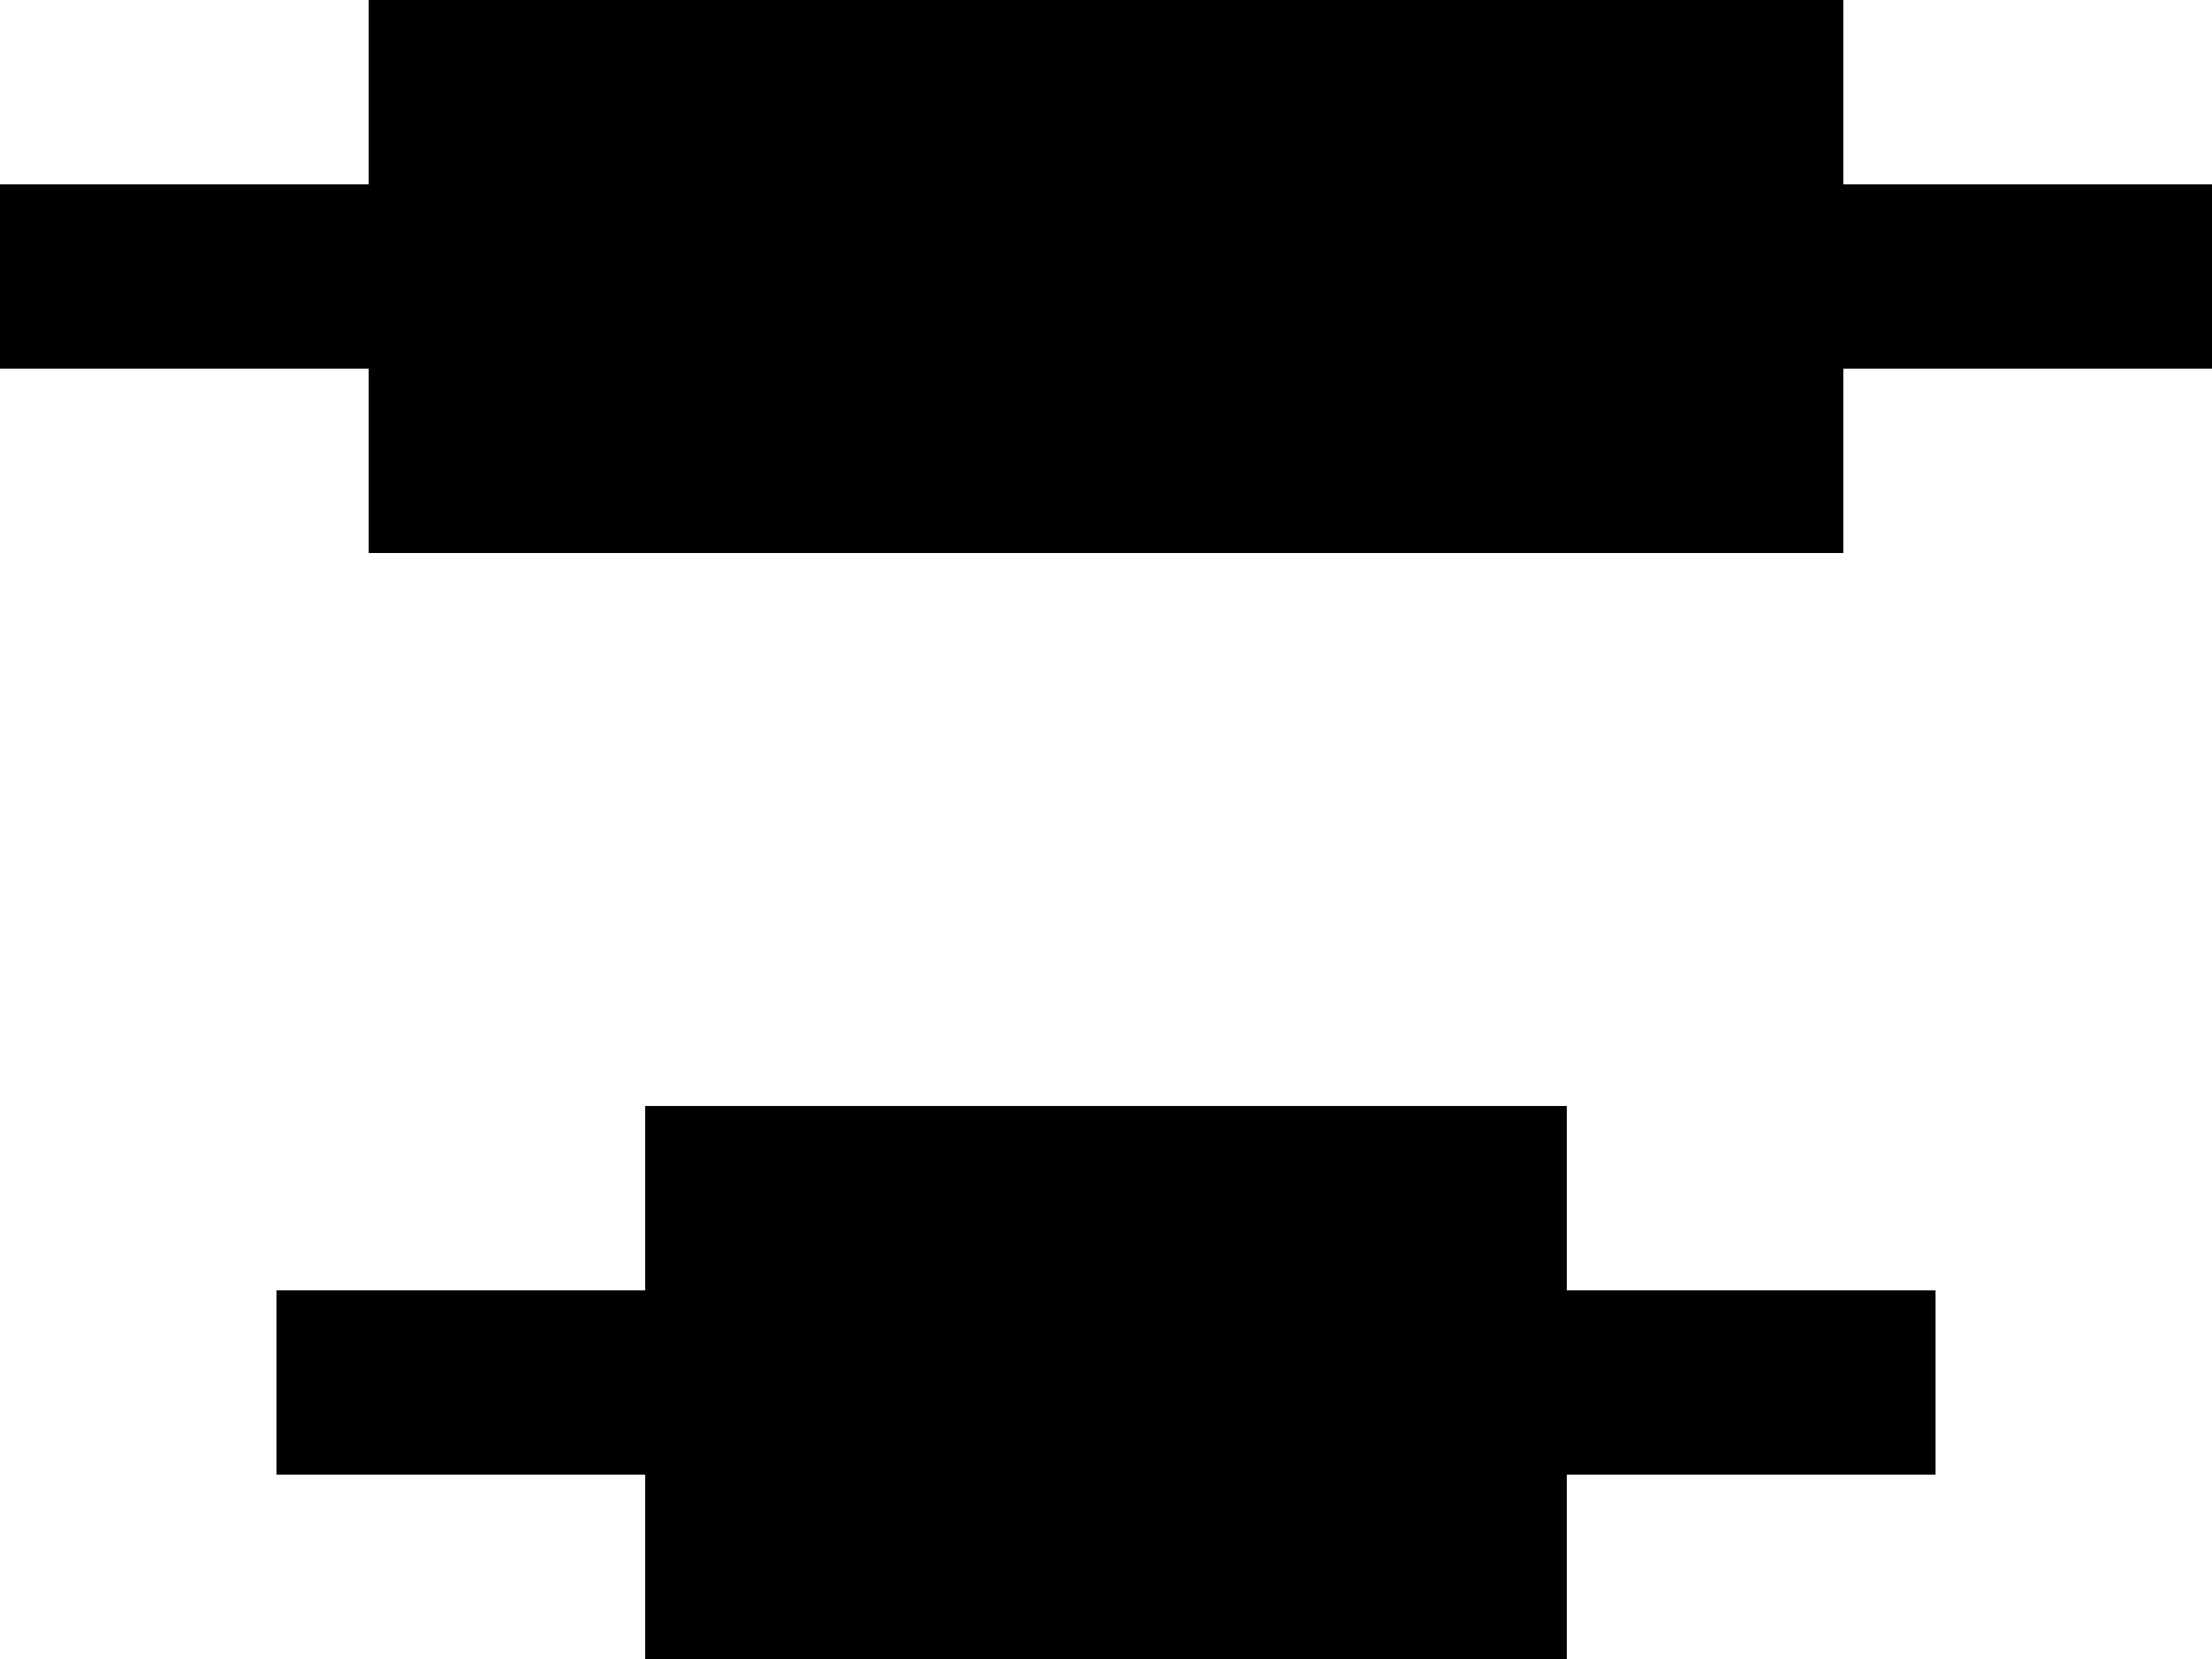
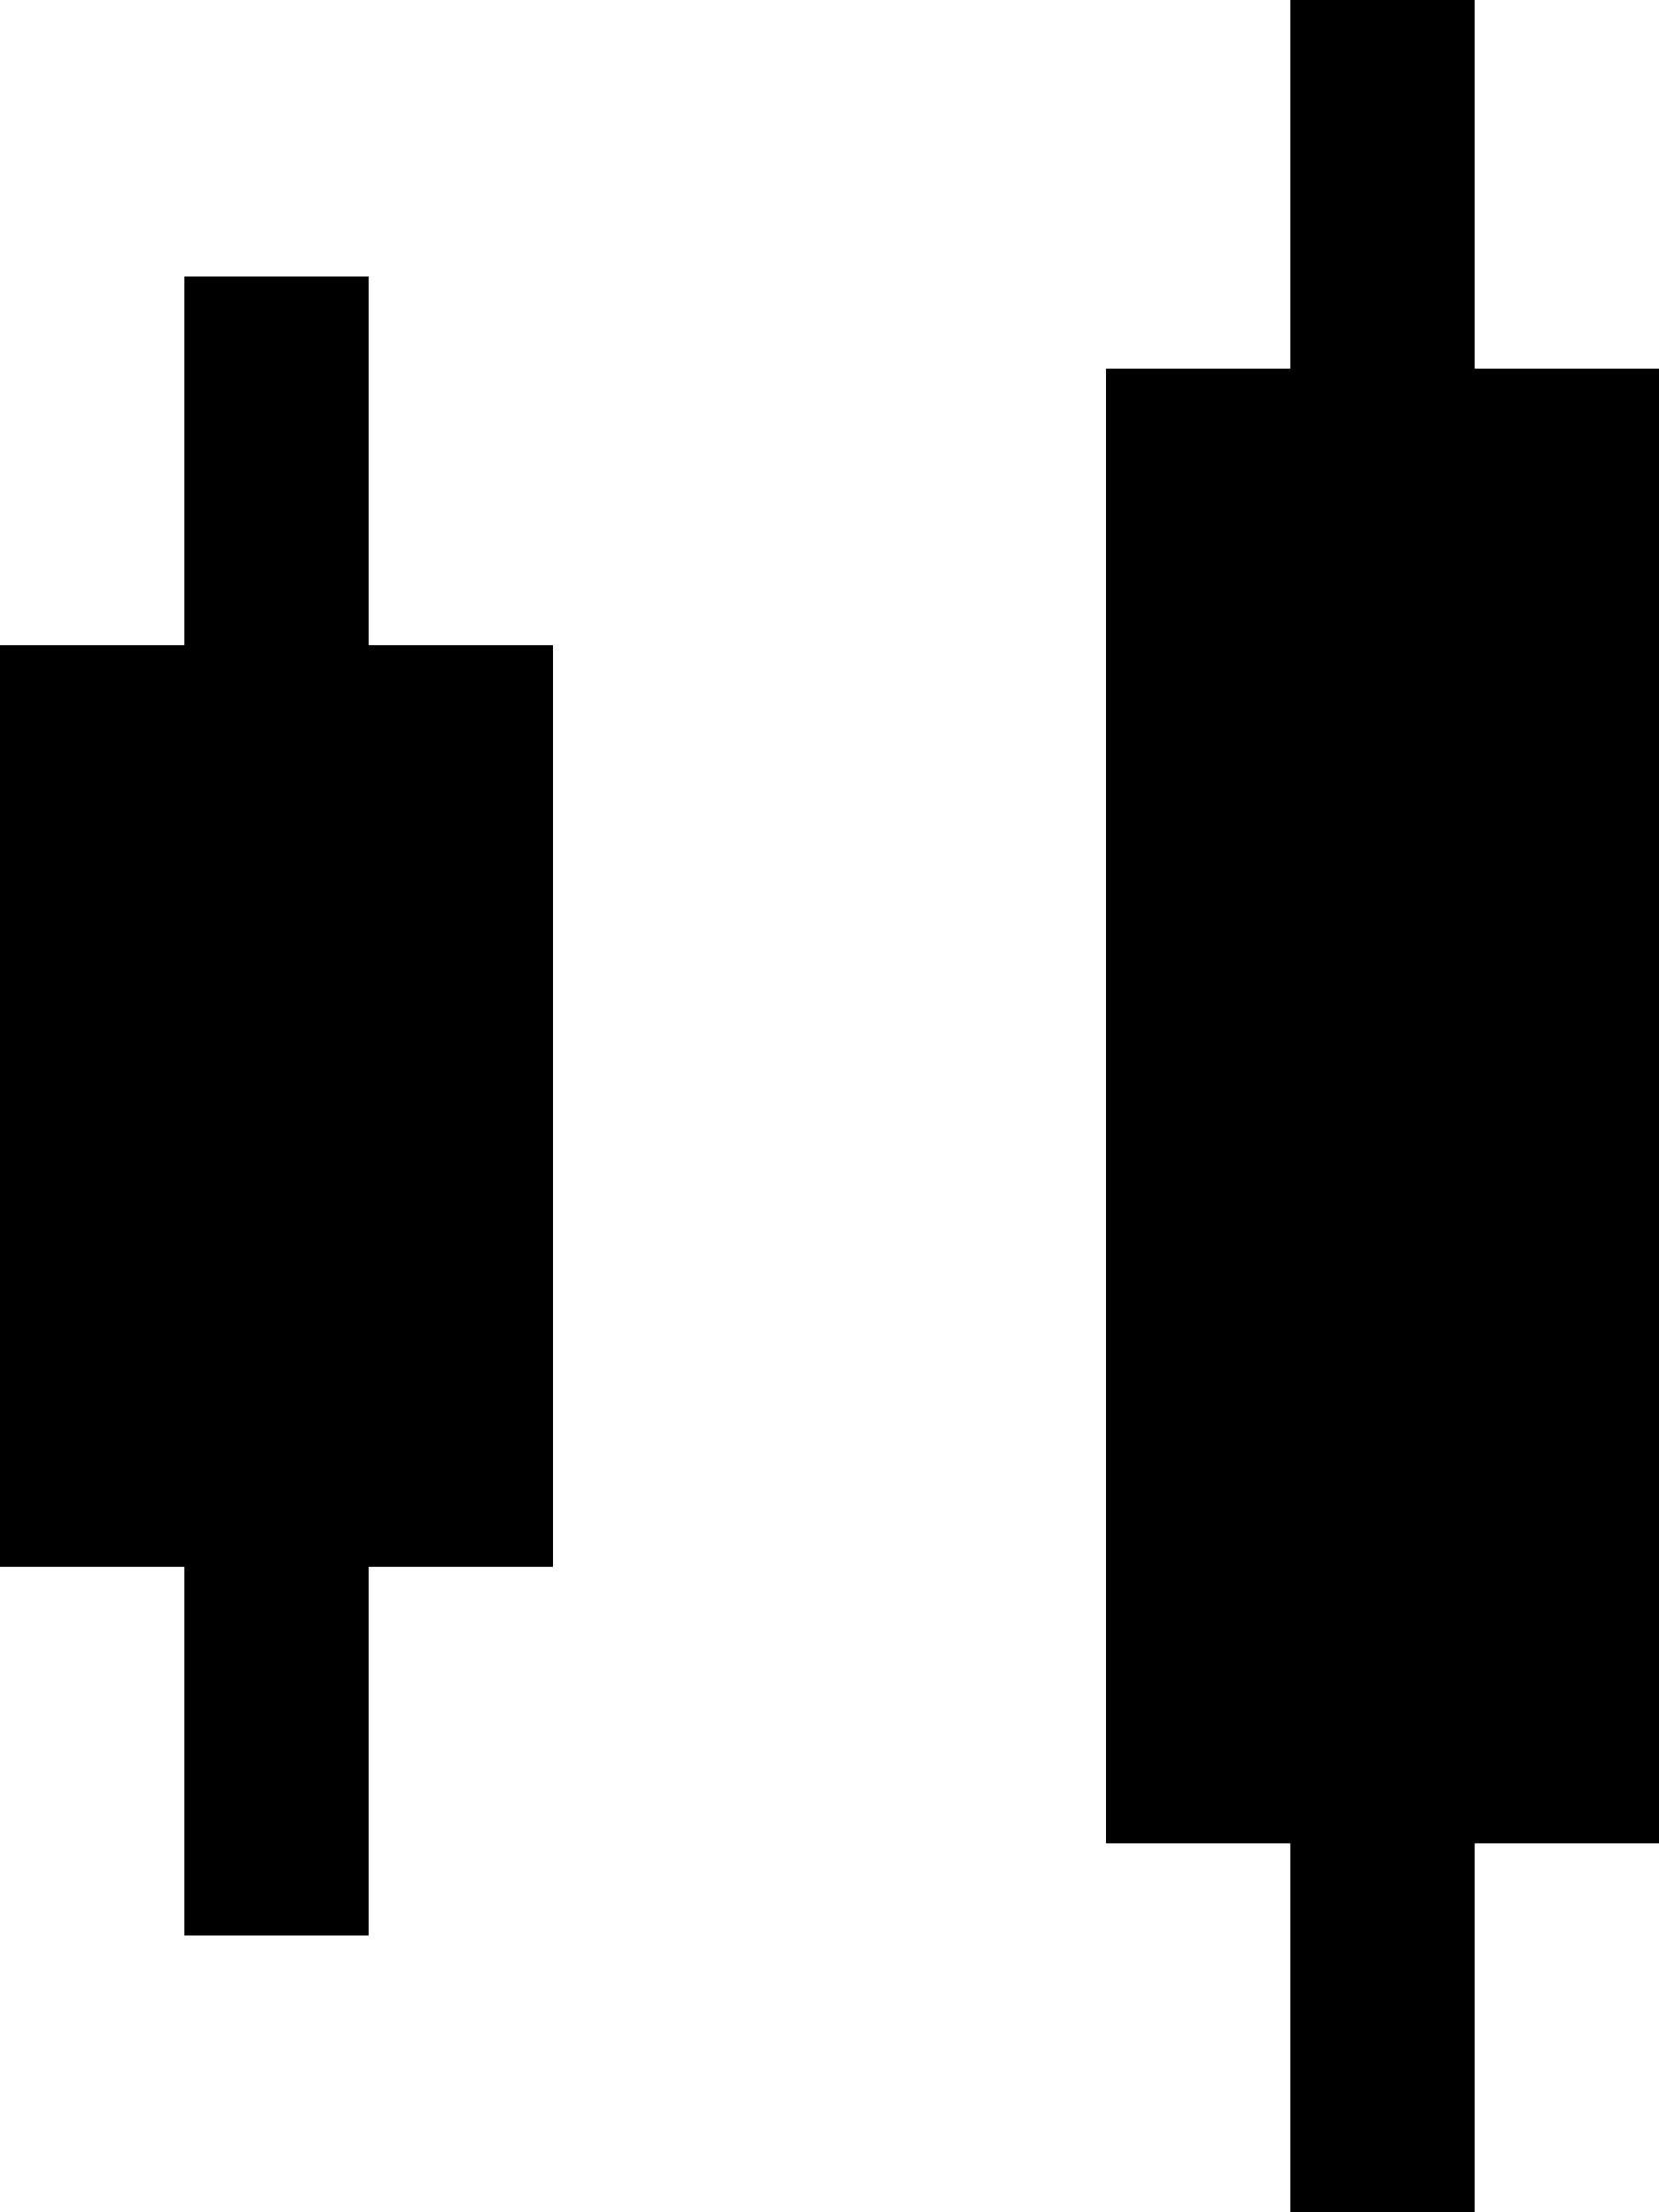
- <svg xmlns="http://www.w3.org/2000/svg" width="24px" height="18px" viewBox="0 0 24 18" version="1.1">
+ <svg xmlns="http://www.w3.org/2000/svg" width="18px" height="24px" viewBox="0 0 18 24" version="1.1">
  <defs />
  <g id="Page-1" stroke="none" stroke-width="1" fill="none" fill-rule="evenodd">
-     <path d="M7,16 L3,16 L3,14 L7,14 L7,12 L17,12 L17,14 L21,14 L21,16 L17,16 L17,18 L7,18 L7,16 Z M4,4 L9.68921912e-16,4 L9.68921912e-16,2 L0,2 L4,2 L4,0 L4,8.19857003e-16 L20,8.19857003e-16 L20,2 L24,2 L24,4 L20,4 L20,6 L4,6 L4,4 Z" id="Shape" fill="#000000" />
+     <path d="M4,19 L1.77635684e-15,19 L1.77635684e-15,17 L4,17 L4,15 L14,15 L14,17 L18,17 L18,19 L14,19 L14,21 L4,21 L4,19 Z M1,7 L-3,7 L-3,5 L-3,5 L1,5 L1,3 L1,3 L17,3 L17,5 L21,5 L21,7 L17,7 L17,9 L1,9 L1,7 Z" id="Shape" fill="#000000" transform="translate(9, 12) rotate(-270) translate(-9, -12) " />
  </g>
</svg>
